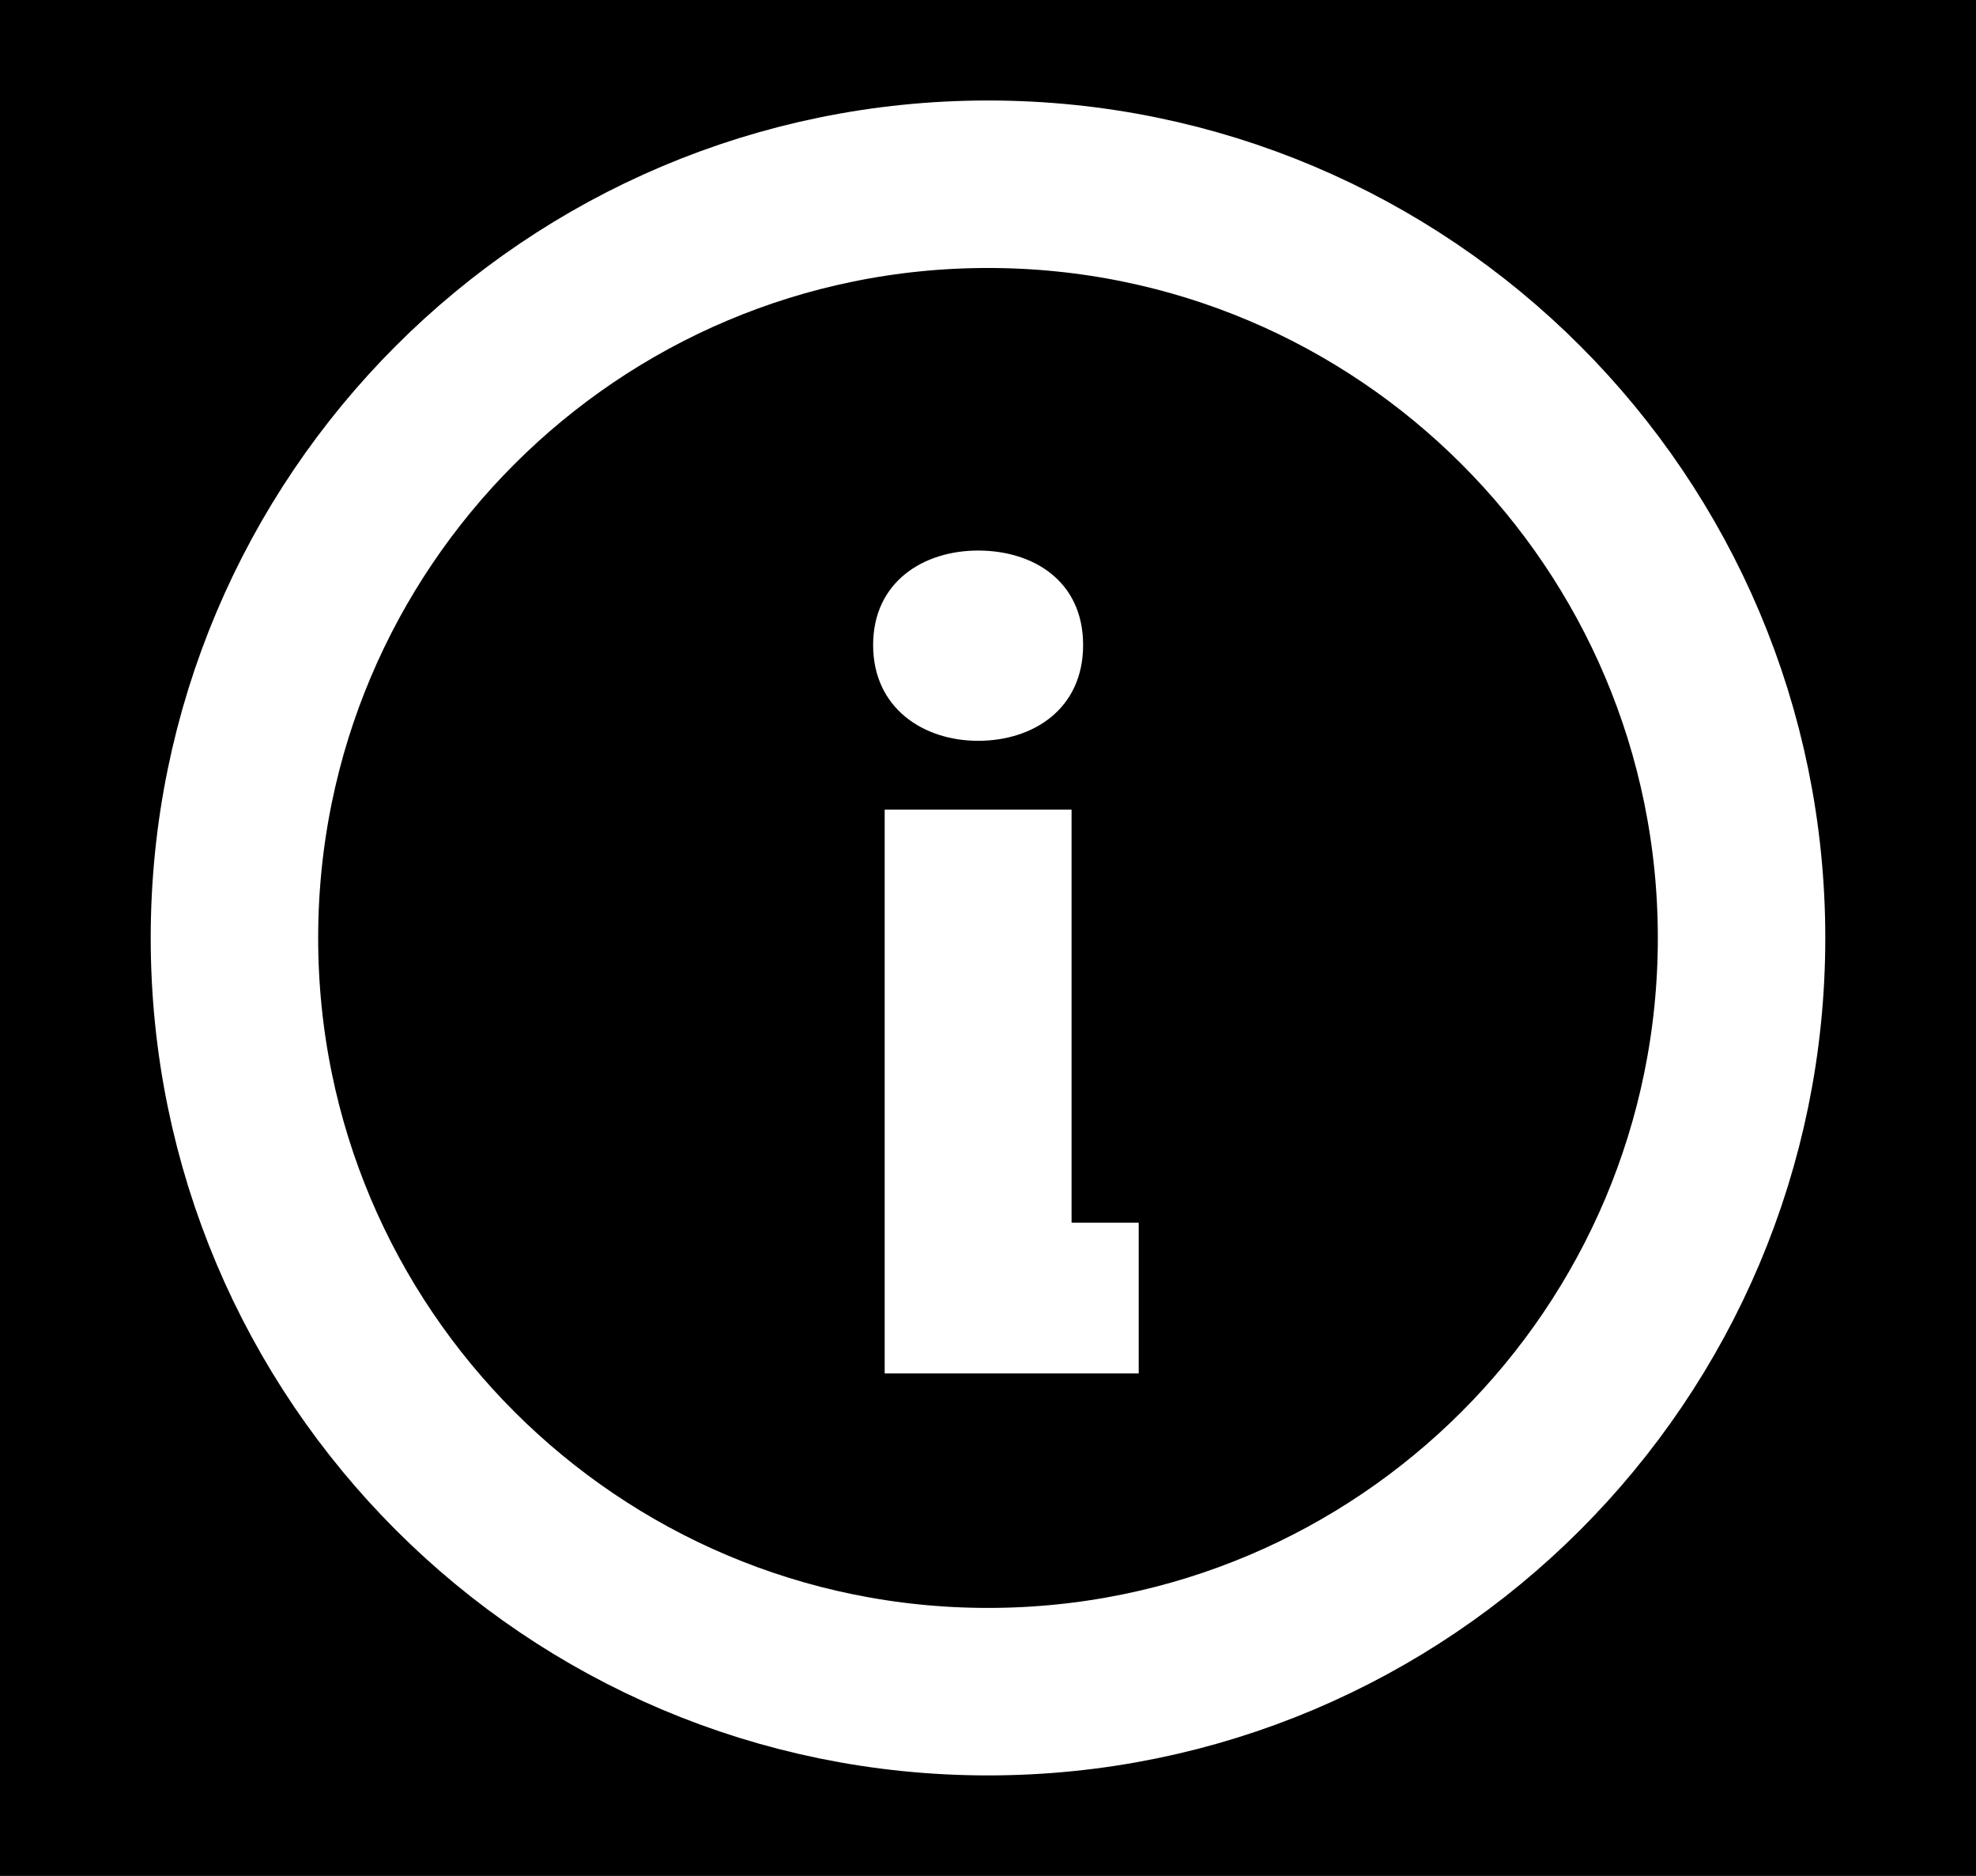
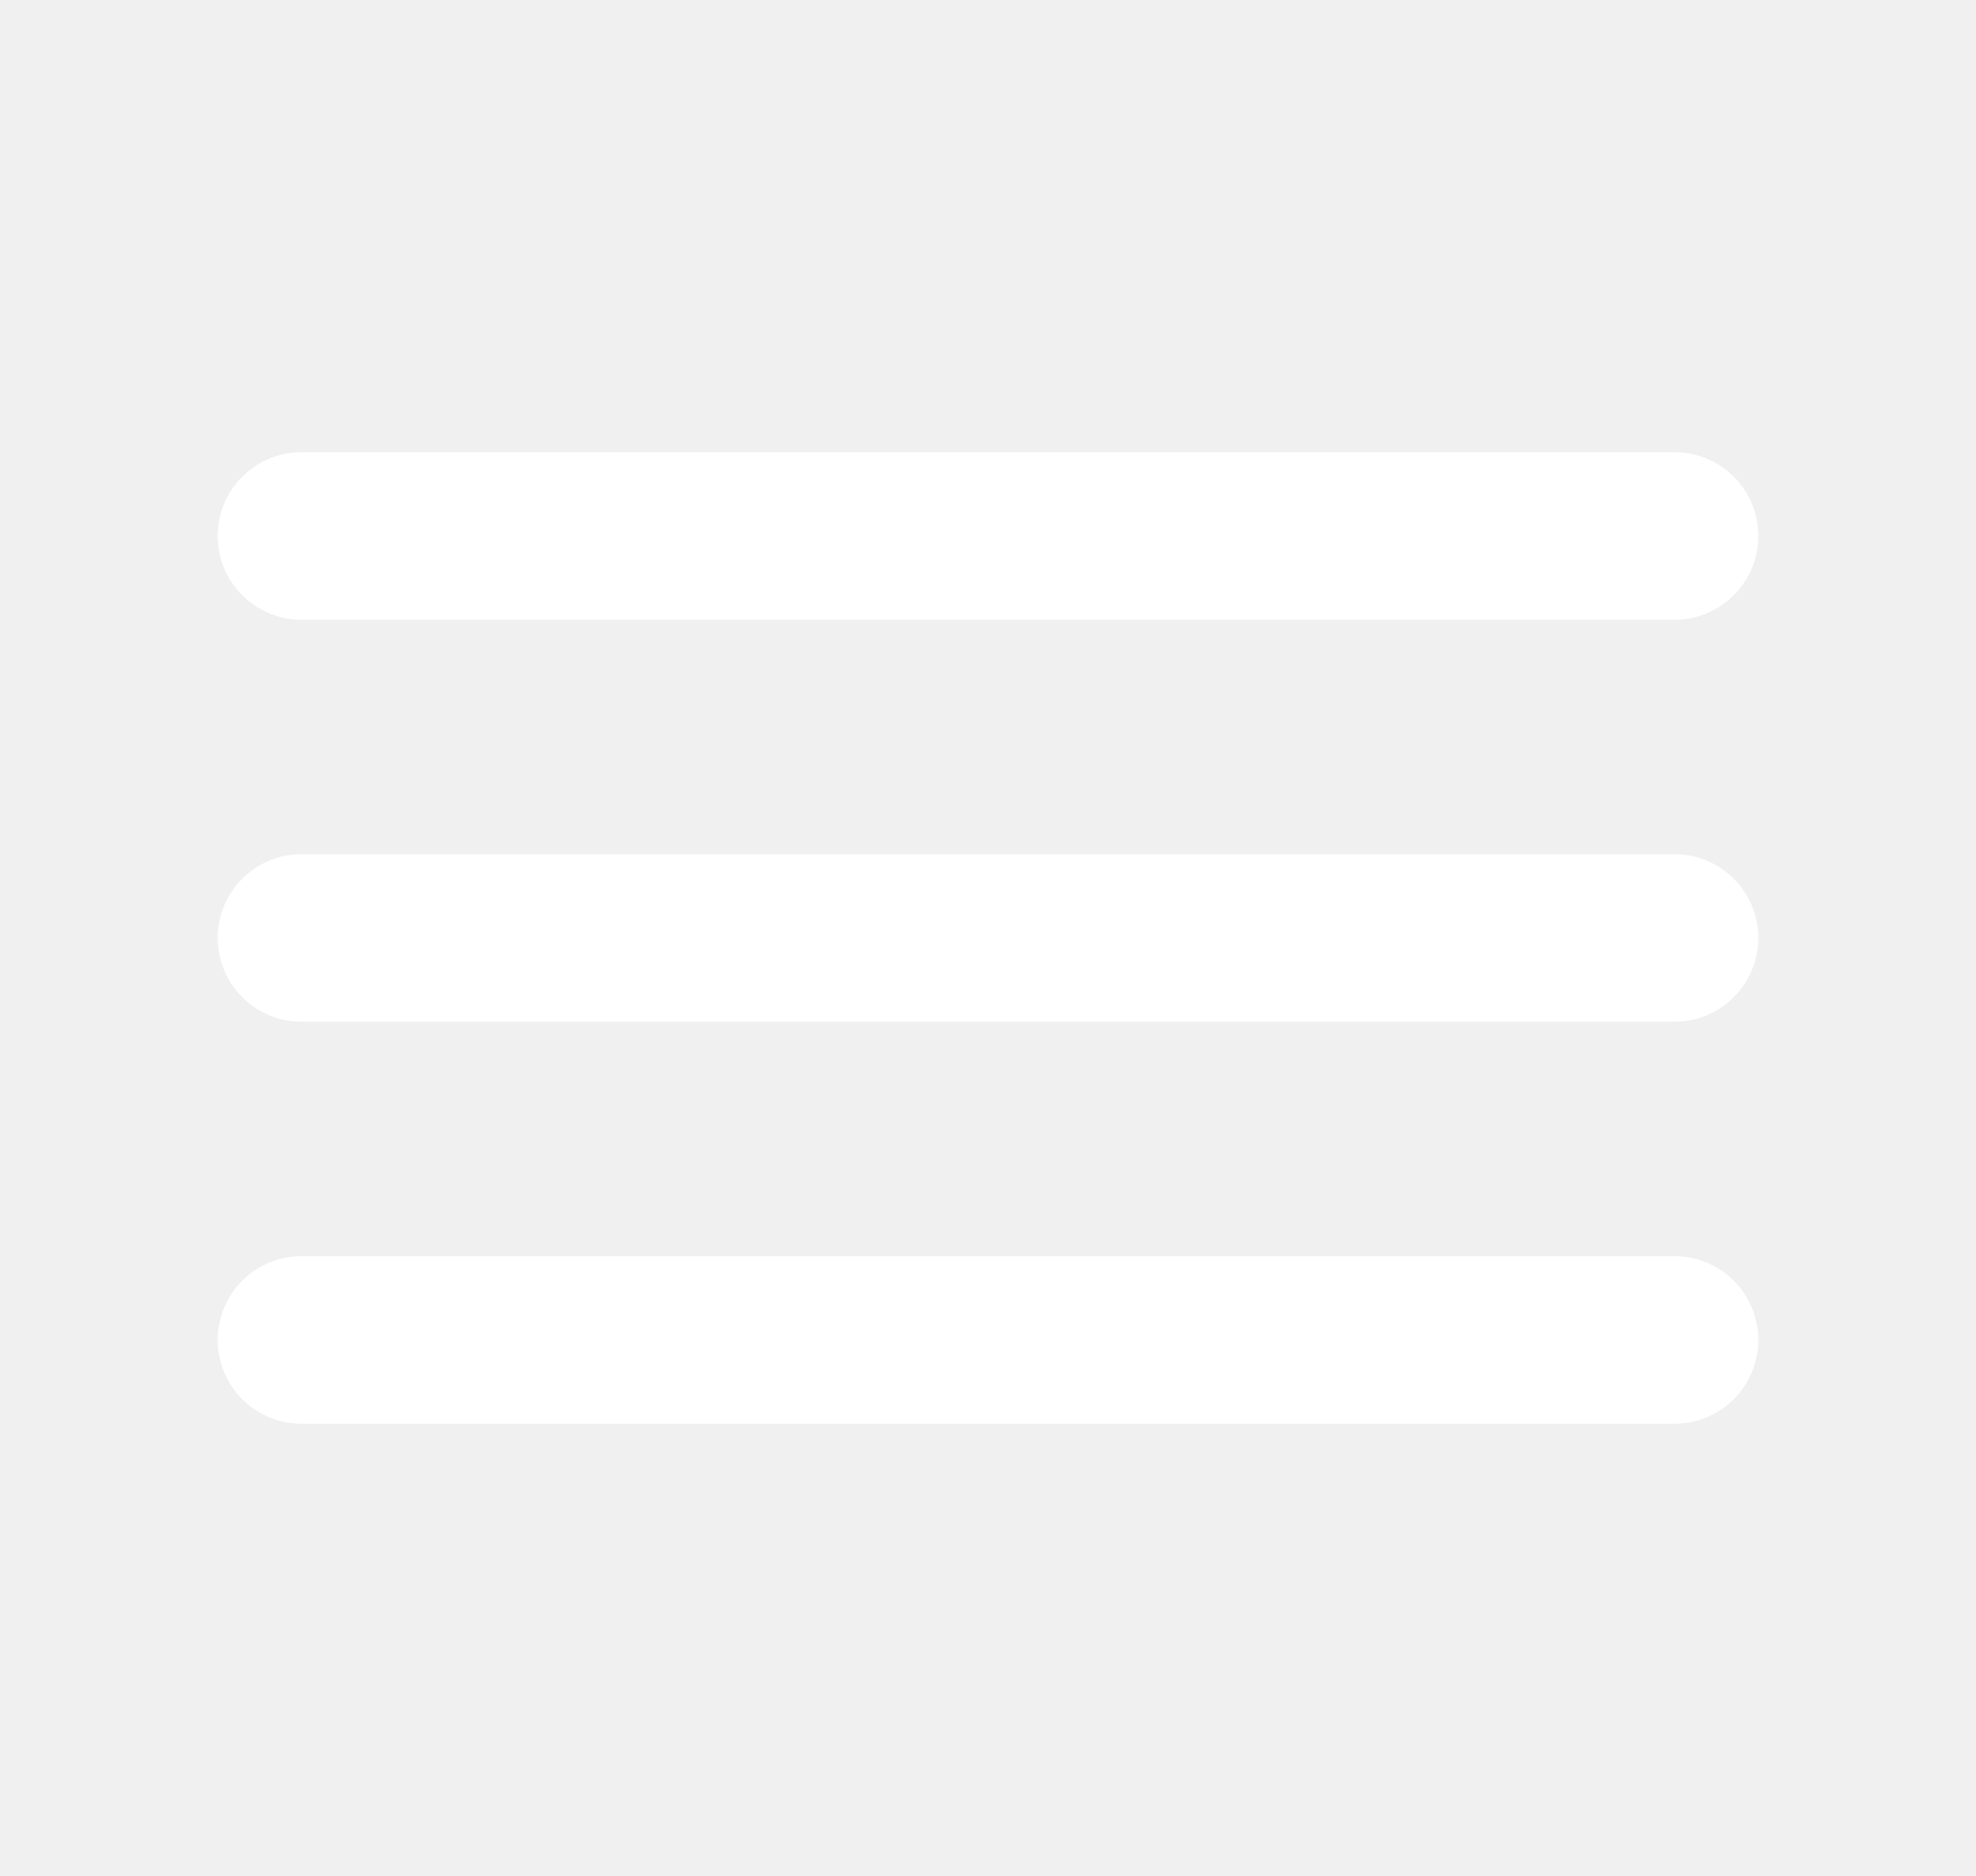
<svg xmlns="http://www.w3.org/2000/svg" viewBox="0 0 118 112">
-   <defs>
-     <style>
-       .cls-1 {
-         fill: none;
-         stroke: #fff;
-         stroke-width: 10px;
-       }
- 
-       .cls-2 {
-         fill: #fff;
-       }
-     </style>
-   </defs>
-   <rect width="118" height="112" />
-   <g id="Layer_1" data-name="Layer 1">
-     <circle class="cls-1" cx="59" cy="56" r="45" />
-     <path class="cls-2" d="M58.41,32.87c-3.28,0-6.27,1.88-6.27,5.64s2.99,5.72,6.27,5.72,6.27-1.89,6.27-5.72-2.99-5.64-6.27-5.64Z" />
-     <polygon class="cls-2" points="68 73 68 82 52.83 82 52.83 48.34 63.99 48.34 63.99 73 68 73" />
+   <g fill="none" stroke="#fff" stroke-width="10" stroke-linecap="round">
+     <line x1="18" y1="32" x2="100" y2="32" />
+     <line x1="18" y1="56" x2="100" y2="56" />
+     <line x1="18" y1="80" x2="100" y2="80" />
  </g>
</svg>
